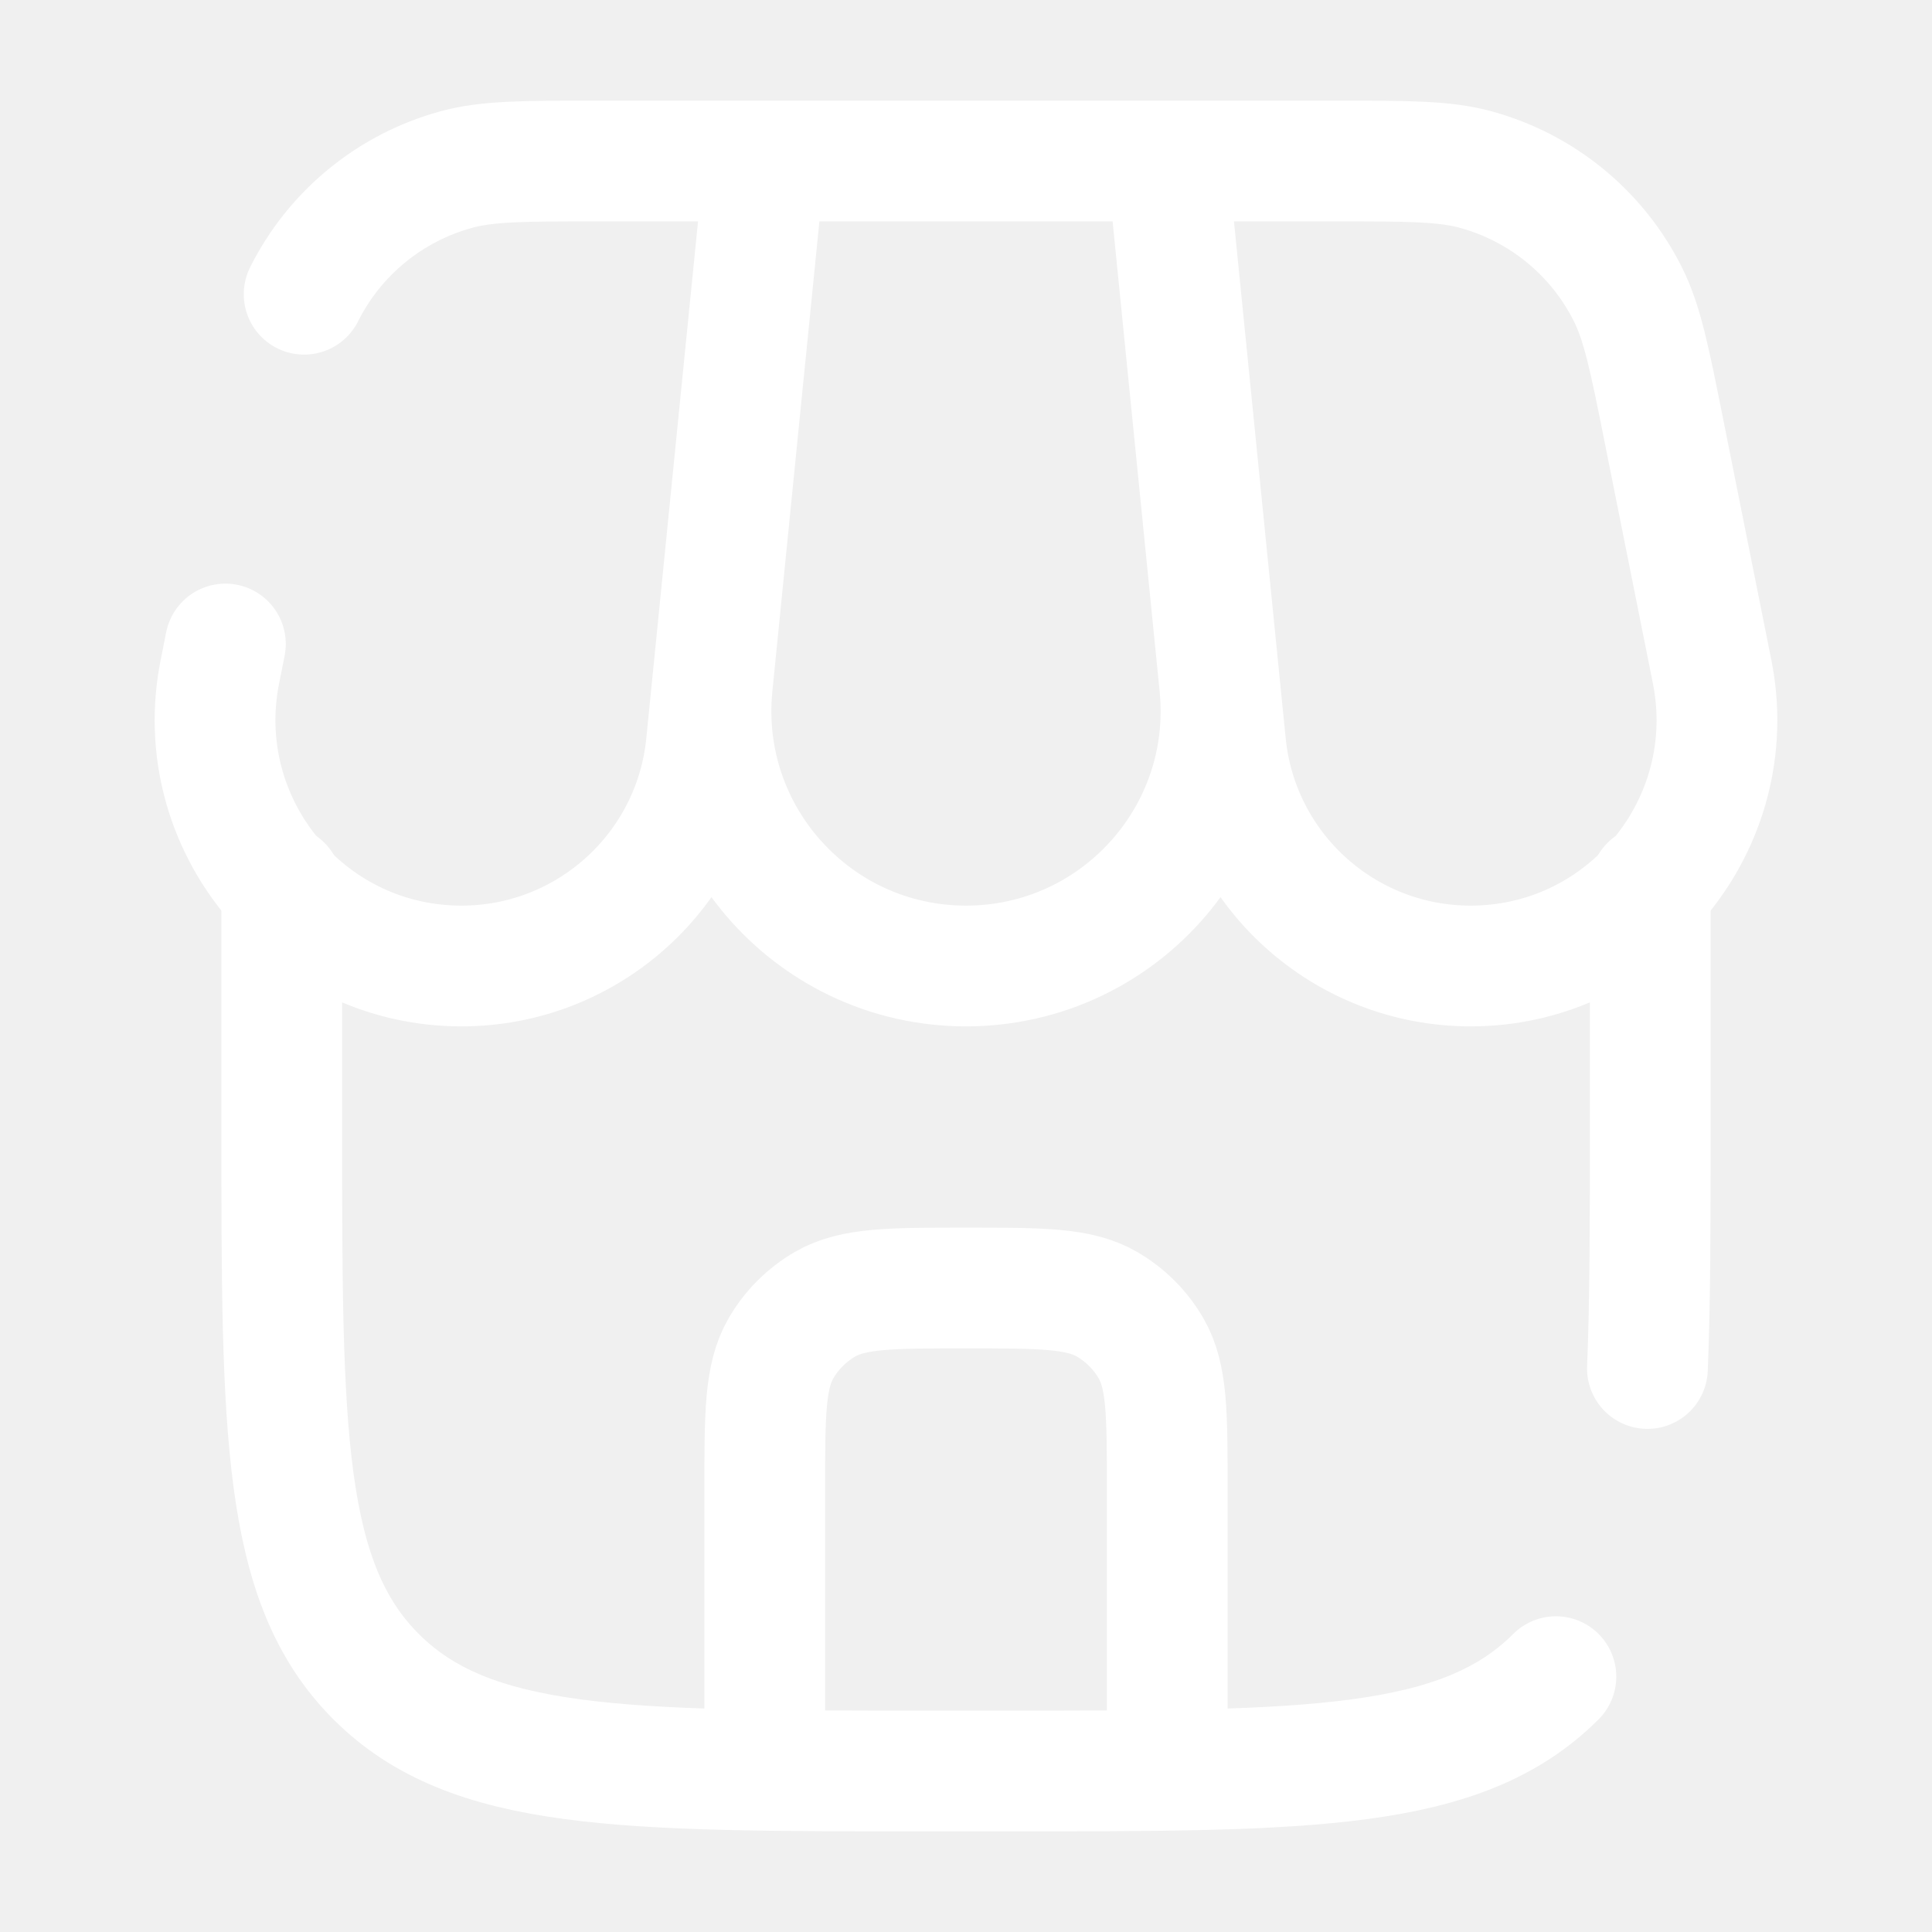
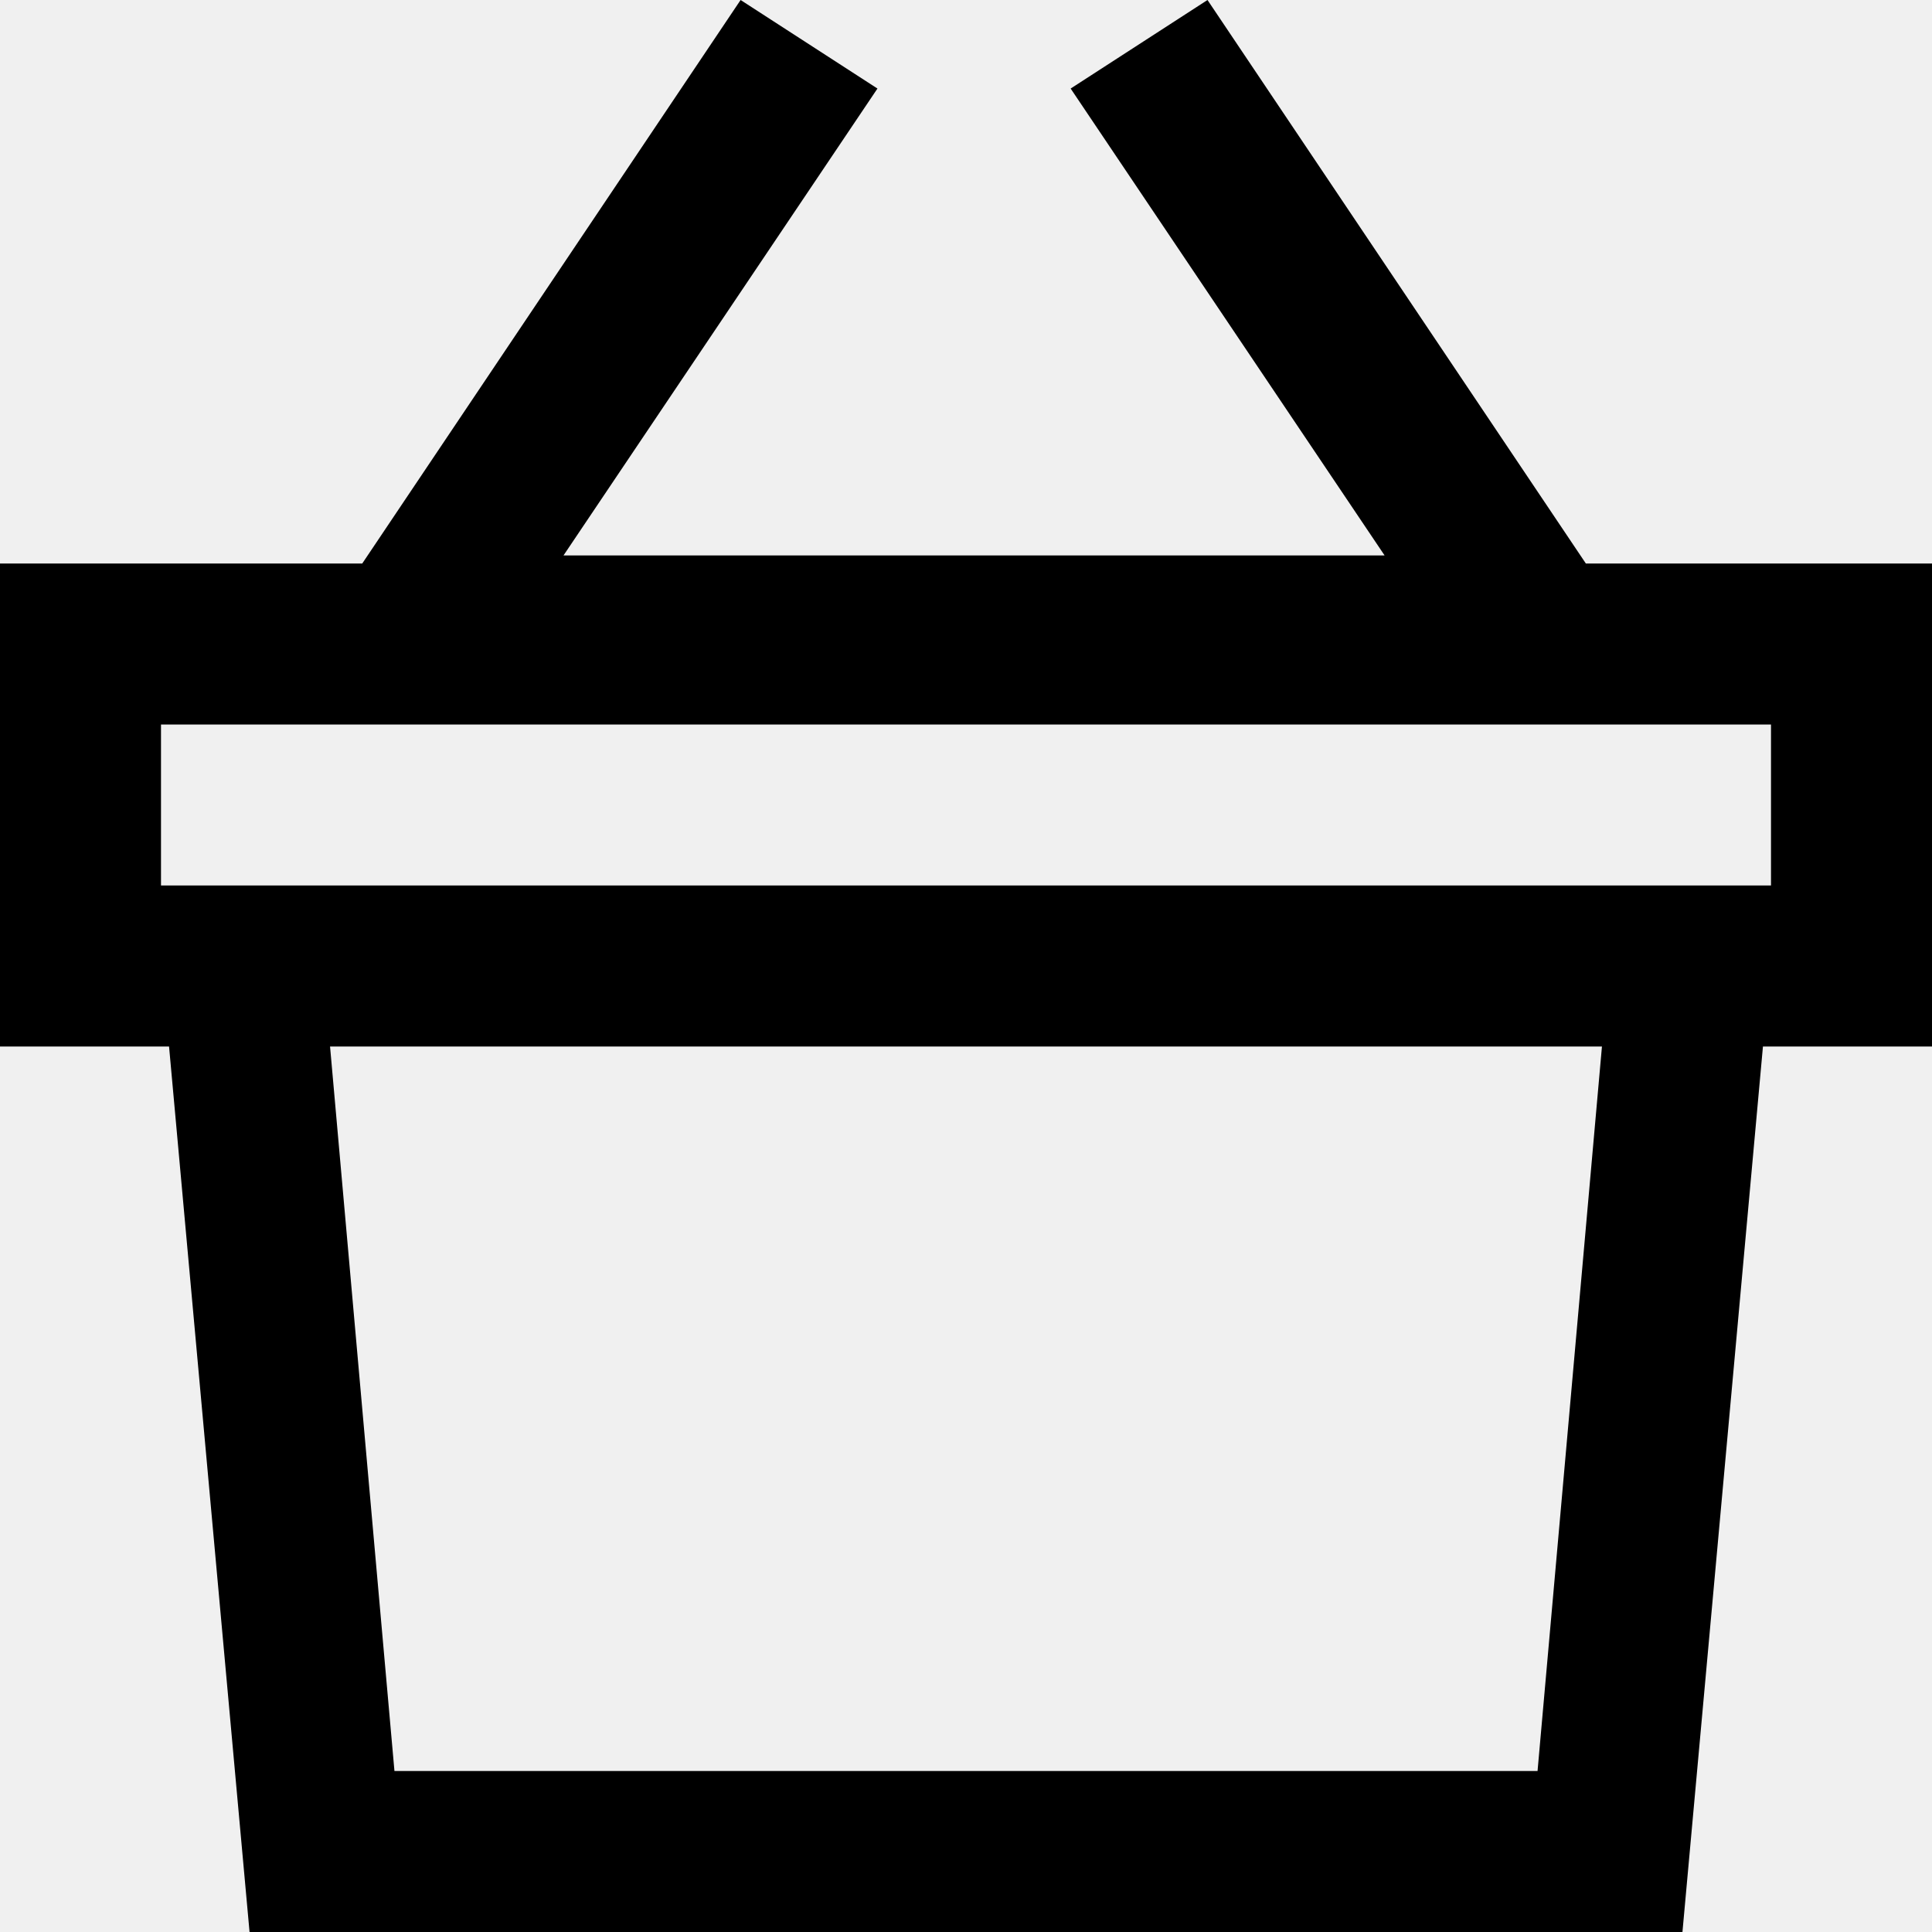
- <svg xmlns="http://www.w3.org/2000/svg" viewBox="0 0 24 24" fill="none">
+ <svg xmlns="http://www.w3.org/2000/svg" version="1.1" id="XMLID_268_" viewBox="0 0 24 24" xml:space="preserve">
  <g id="SVGRepo_bgCarrier" stroke-width="0" />
  <g id="SVGRepo_tracerCarrier" stroke-linecap="round" stroke-linejoin="round" />
  <g id="SVGRepo_iconCarrier">
-     <path d="M3.5 11V14C3.5 17.771 3.5 19.657 4.672 20.828C5.843 22 7.729 22 11.5 22H12.5C16.271 22 18.157 22 19.328 20.828M20.5 11V14C20.5 15.17 20.5 16.158 20.465 17" stroke="#ffffff" stroke-width="1.5" stroke-linecap="round" />
-     <path d="M9.5 2H14.5M9.5 2L8.848 8.517C8.662 10.382 10.126 12 12 12C13.874 12 15.338 10.382 15.152 8.517L14.5 2M9.5 2H7.418C6.51 2 6.056 2 5.666 2.107C4.846 2.332 4.159 2.894 3.778 3.655M9.5 2L8.775 9.245C8.619 10.809 7.303 12 5.732 12C3.801 12 2.353 10.234 2.732 8.341L2.8 8M14.5 2H16.582C17.49 2 17.944 2 18.334 2.107C19.154 2.332 19.841 2.894 20.222 3.655C20.403 4.016 20.492 4.461 20.67 5.351L21.268 8.341C21.647 10.234 20.199 12 18.268 12C16.697 12 15.381 10.809 15.225 9.245L14.5 2Z" stroke="#ffffff" stroke-width="1.5" stroke-linecap="round" />
-     <path d="M9.5 21.5V18.5C9.5 17.565 9.5 17.098 9.701 16.75C9.833 16.522 10.022 16.333 10.25 16.201C10.598 16 11.065 16 12 16C12.935 16 13.402 16 13.75 16.201C13.978 16.333 14.167 16.522 14.299 16.75C14.5 17.098 14.5 17.565 14.5 18.5V21.5" stroke="#ffffff" stroke-width="1.5" stroke-linecap="round" />
+     <g id="shop-basket">
+       <g>
+         <path d="M20.9,24H3.1l-1-11H0V7h4.5l4.7-7l1.7,1.1L7,6.9h10.2l-3.9-5.8L15,0l4.7,7H24v6h-2.1L20.9,24z M13,22h6.1l0.8-9H4.1l0.8,9 H13z M2,11h20V9H2V11z" />
+       </g>
+     </g>
  </g>
</svg>
